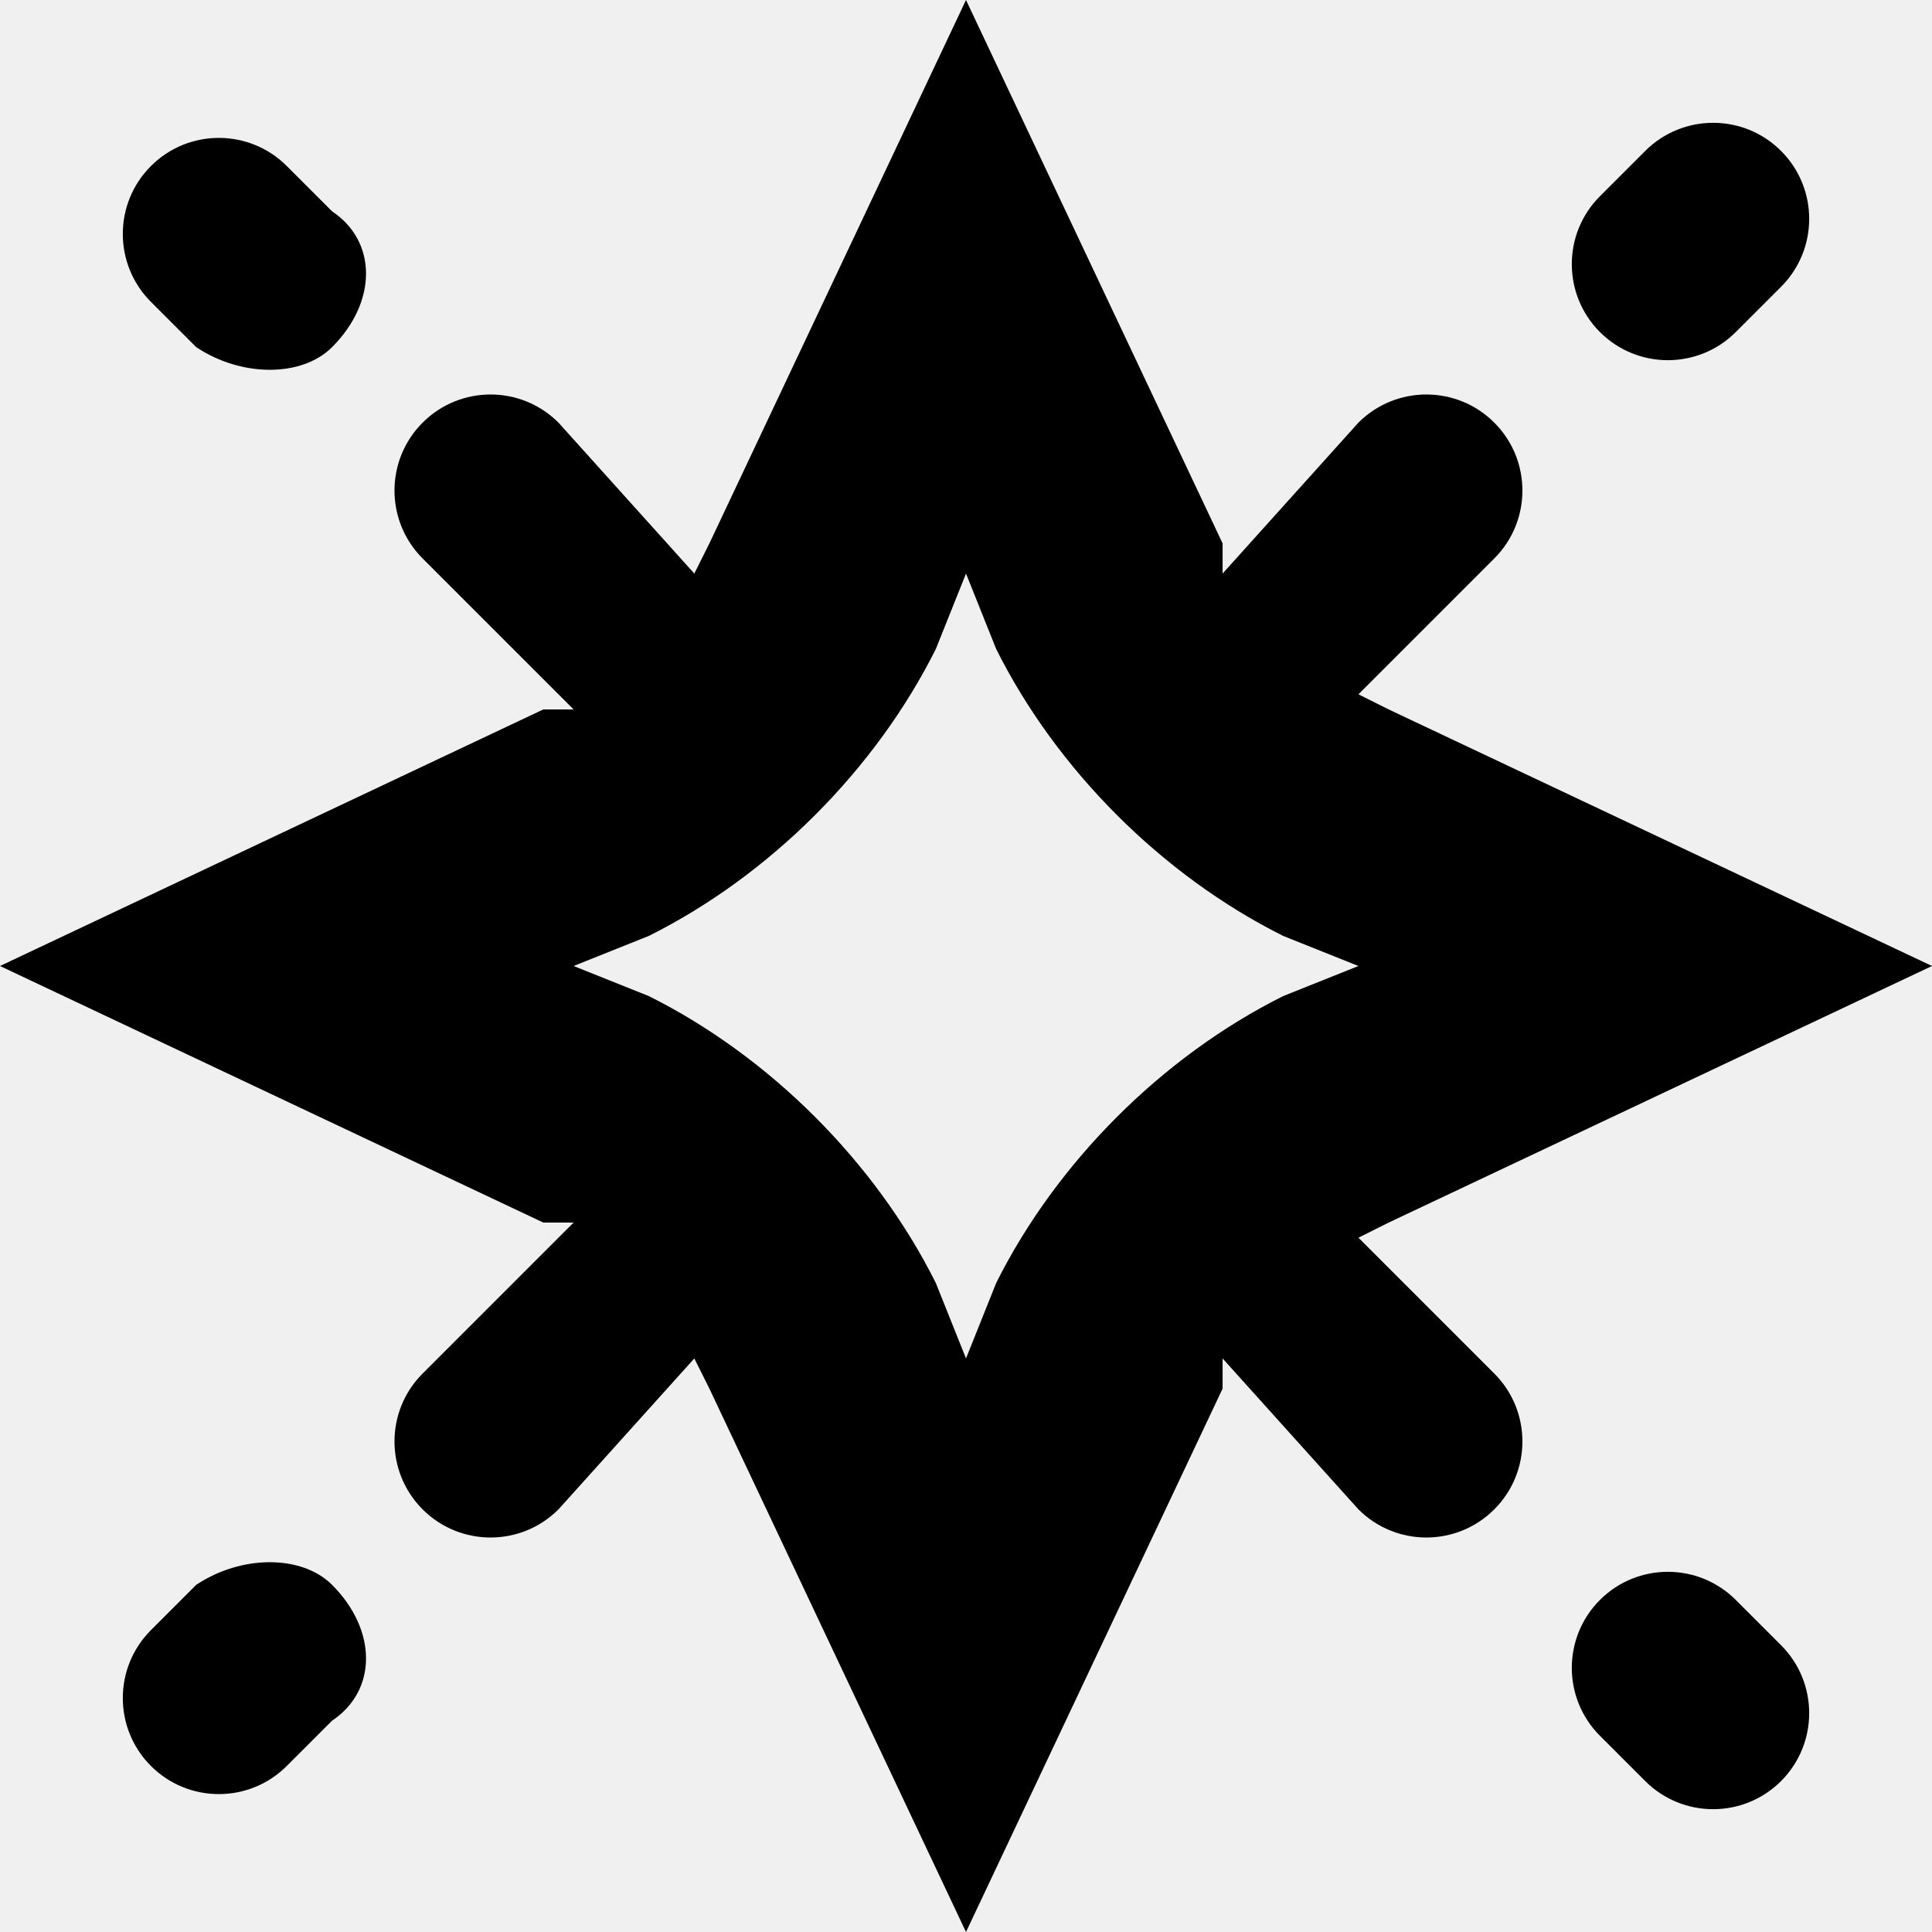
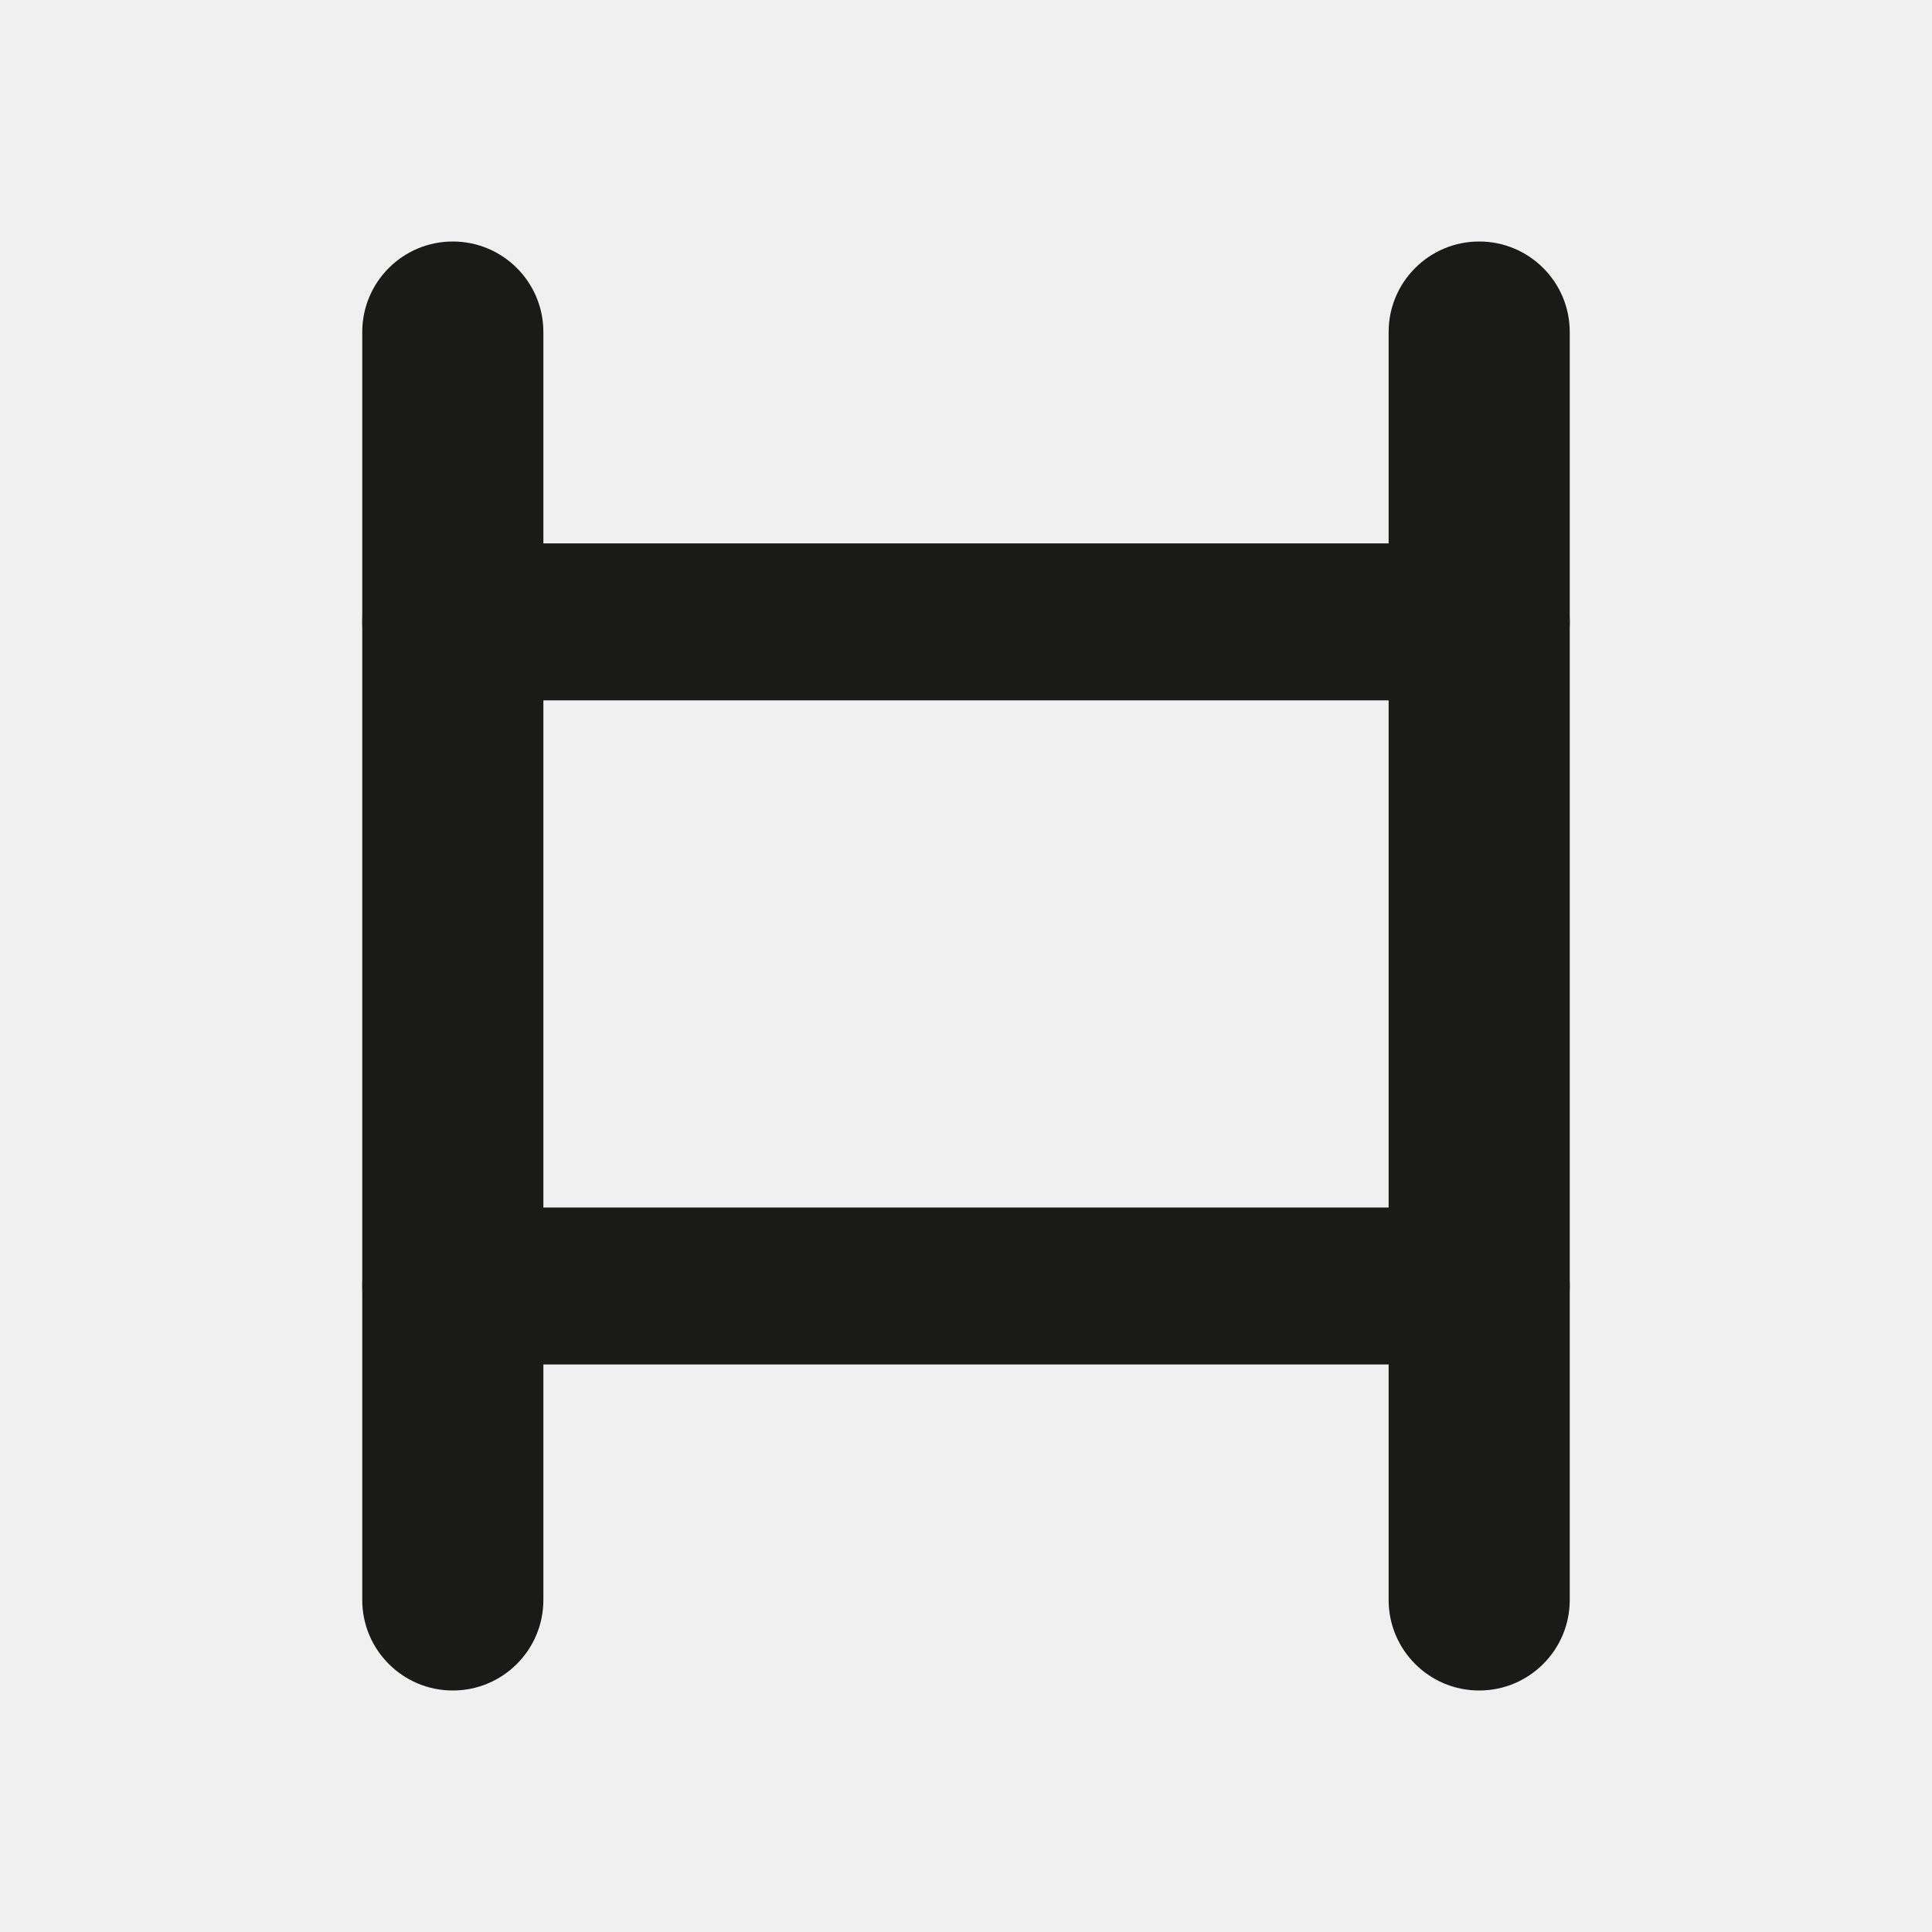
- <svg xmlns="http://www.w3.org/2000/svg" viewBox="0 0 128 128">
-   <path fill-rule="evenodd" d="M81 36 64 0 47 36l-1 2-9-10a6 6 0 0 0-9 9l10 10h-2L0 64l36 17h2L28 91a6 6 0 1 0 9 9l9-10 1 2 17 36 17-36v-2l9 10a6 6 0 1 0 9-9l-9-9 2-1 36-17-36-17-2-1 9-9a6 6 0 1 0-9-9l-9 10v-2Zm-17 2-2 5c-4 8-11 15-19 19l-5 2 5 2c8 4 15 11 19 19l2 5 2-5c4-8 11-15 19-19l5-2-5-2c-8-4-15-11-19-19l-2-5Z" clip-rule="evenodd" />
-   <path d="M118 19a6 6 0 0 0-9-9l-3 3a6 6 0 1 0 9 9l3-3Zm-96 4c-2 2-6 2-9 0l-3-3a6 6 0 1 1 9-9l3 3c3 2 3 6 0 9Zm0 82c-2-2-6-2-9 0l-3 3a6 6 0 1 0 9 9l3-3c3-2 3-6 0-9Zm96 4a6 6 0 0 1-9 9l-3-3a6 6 0 1 1 9-9l3 3Z" />
-   <style>path{fill:#000}@media (prefers-color-scheme:dark){path{fill:#fff}}</style>
+ <svg xmlns="http://www.w3.org/2000/svg" viewBox="0 0 32 32" width="32" height="32">
+   <style>
+ 		.ink { fill: #1a1a18; }
+ 		@media (prefers-color-scheme: dark) {
+ 			.ink { fill: #e8e6e1; }
+ 		}
+ 	</style>
+   <rect x="6" y="4" width="3" height="24" rx="1.5" class="ink" />
+   <rect x="23" y="4" width="3" height="24" rx="1.5" class="ink" />
+   <rect x="6" y="9" width="20" height="2.6" rx="1.3" class="ink" />
+   <rect x="6" y="20" width="20" height="2.6" rx="1.3" class="ink" />
</svg>
